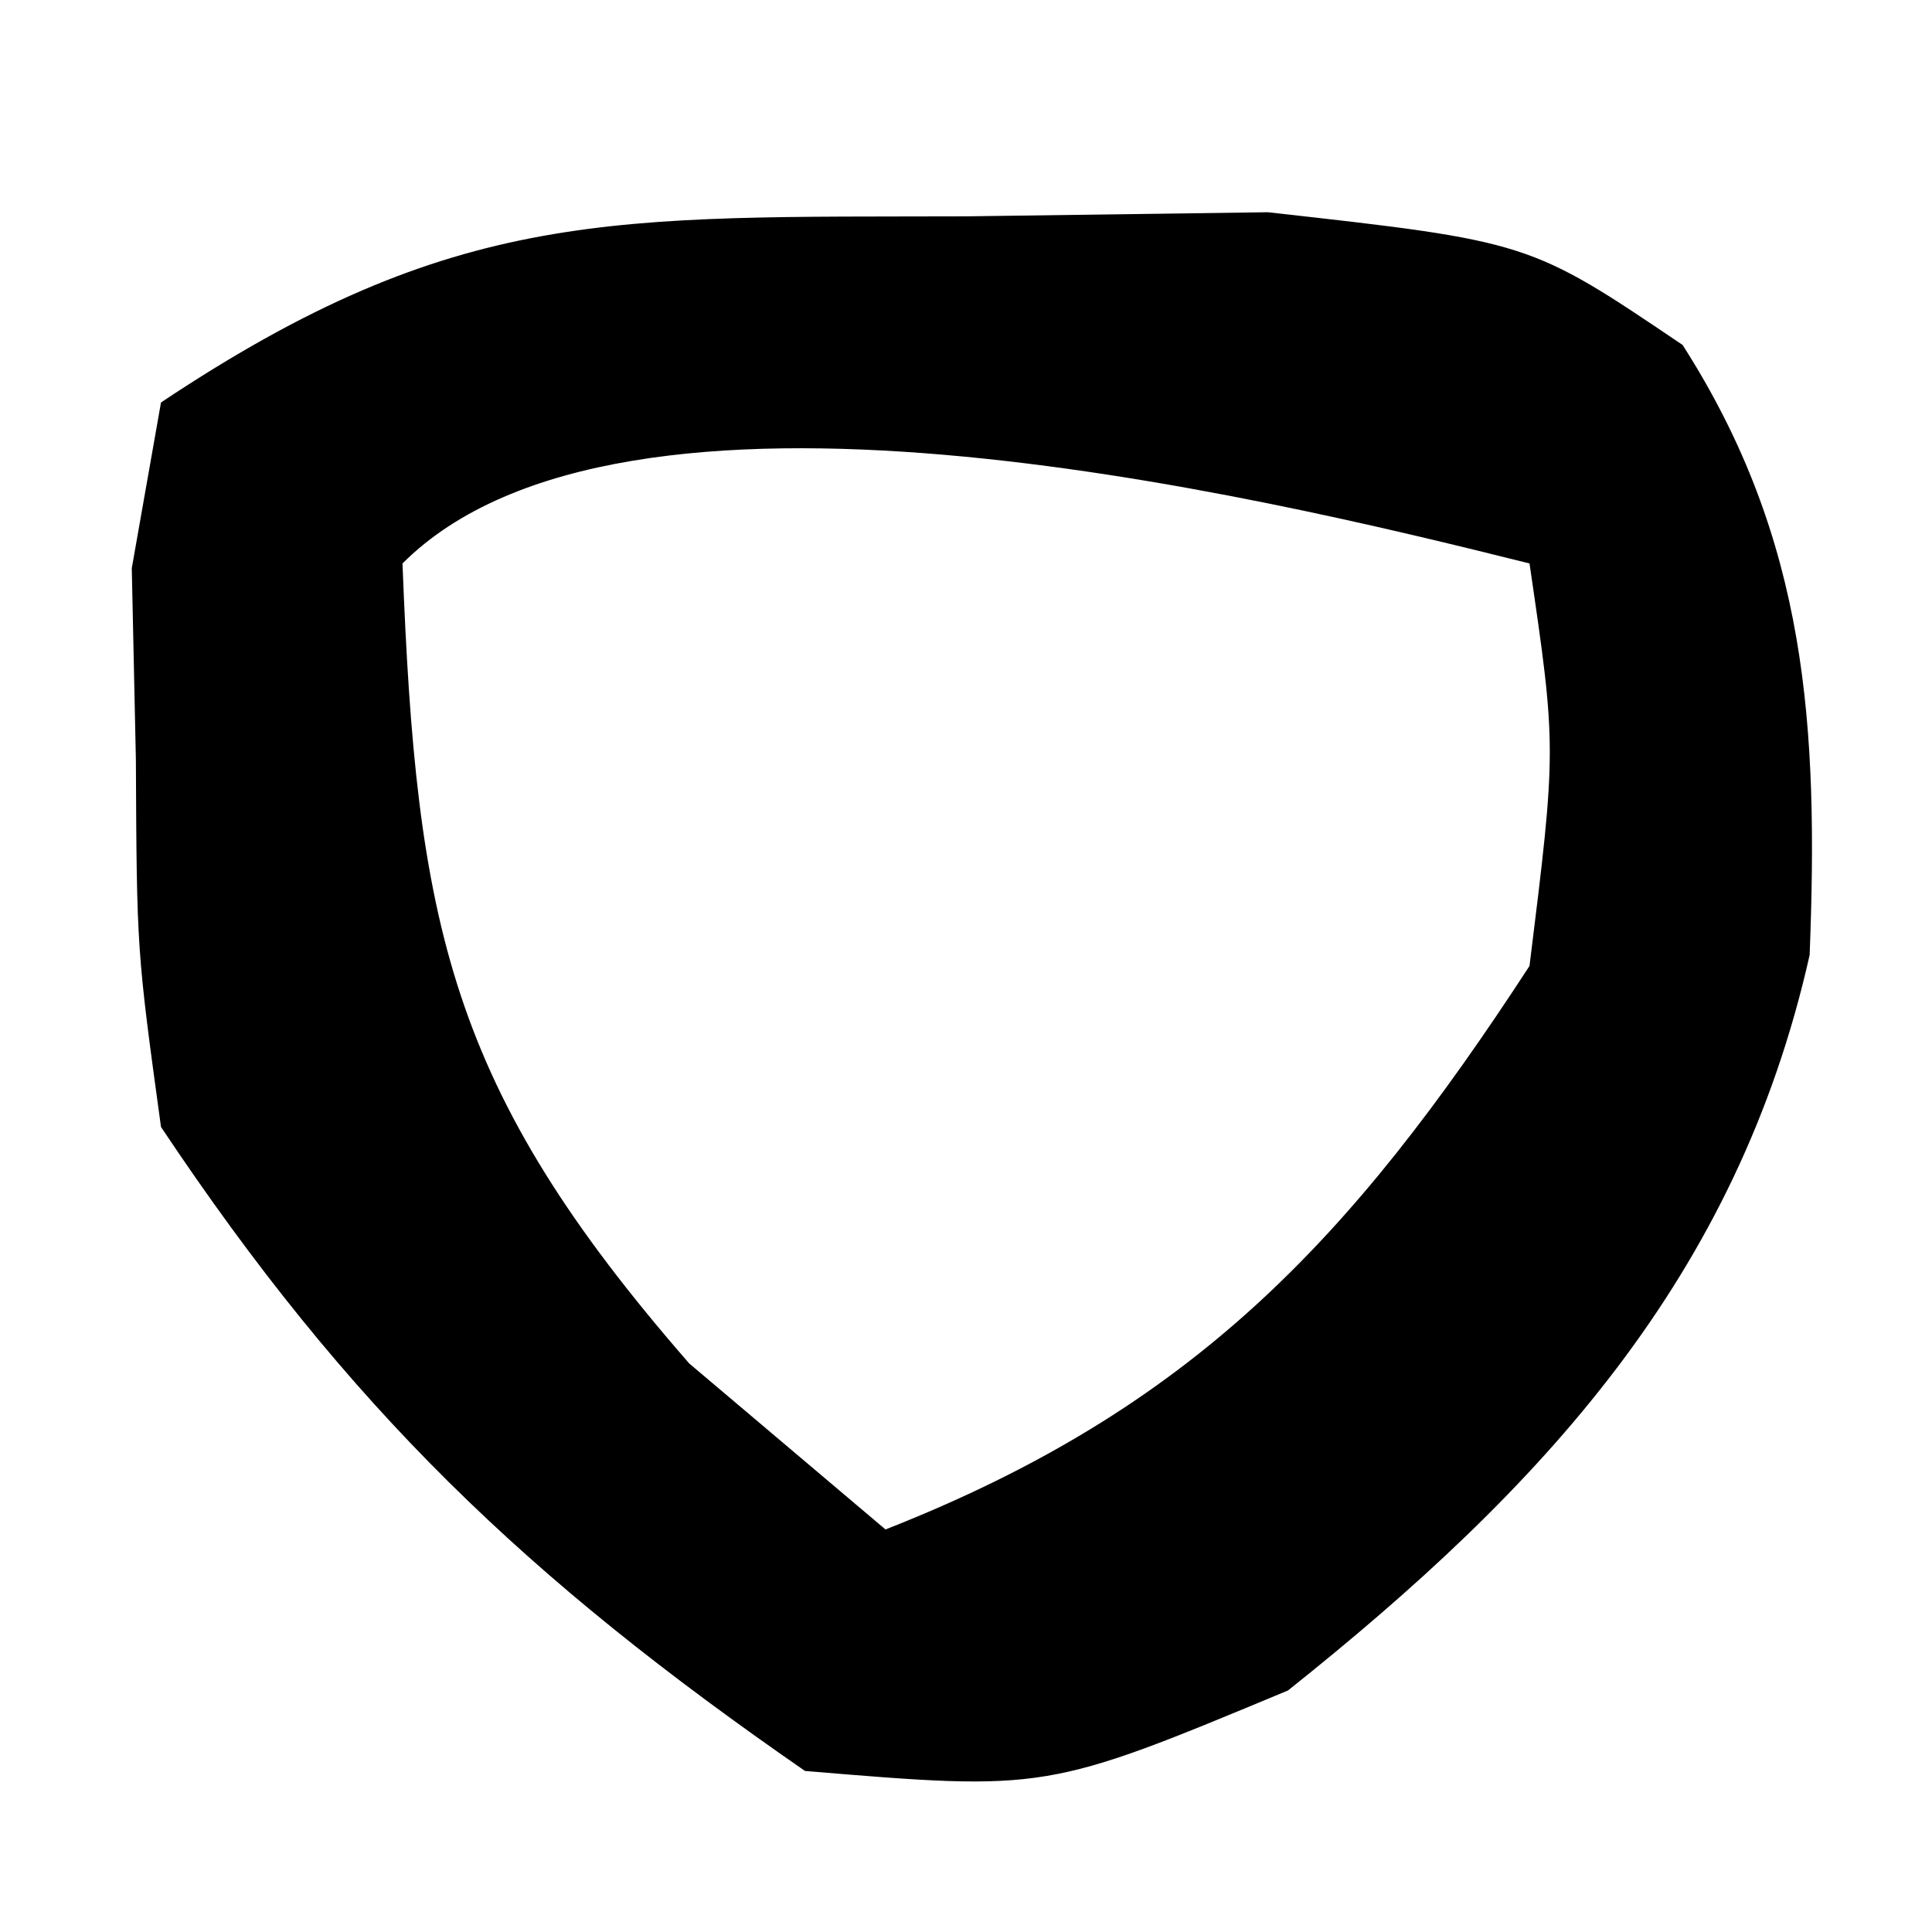
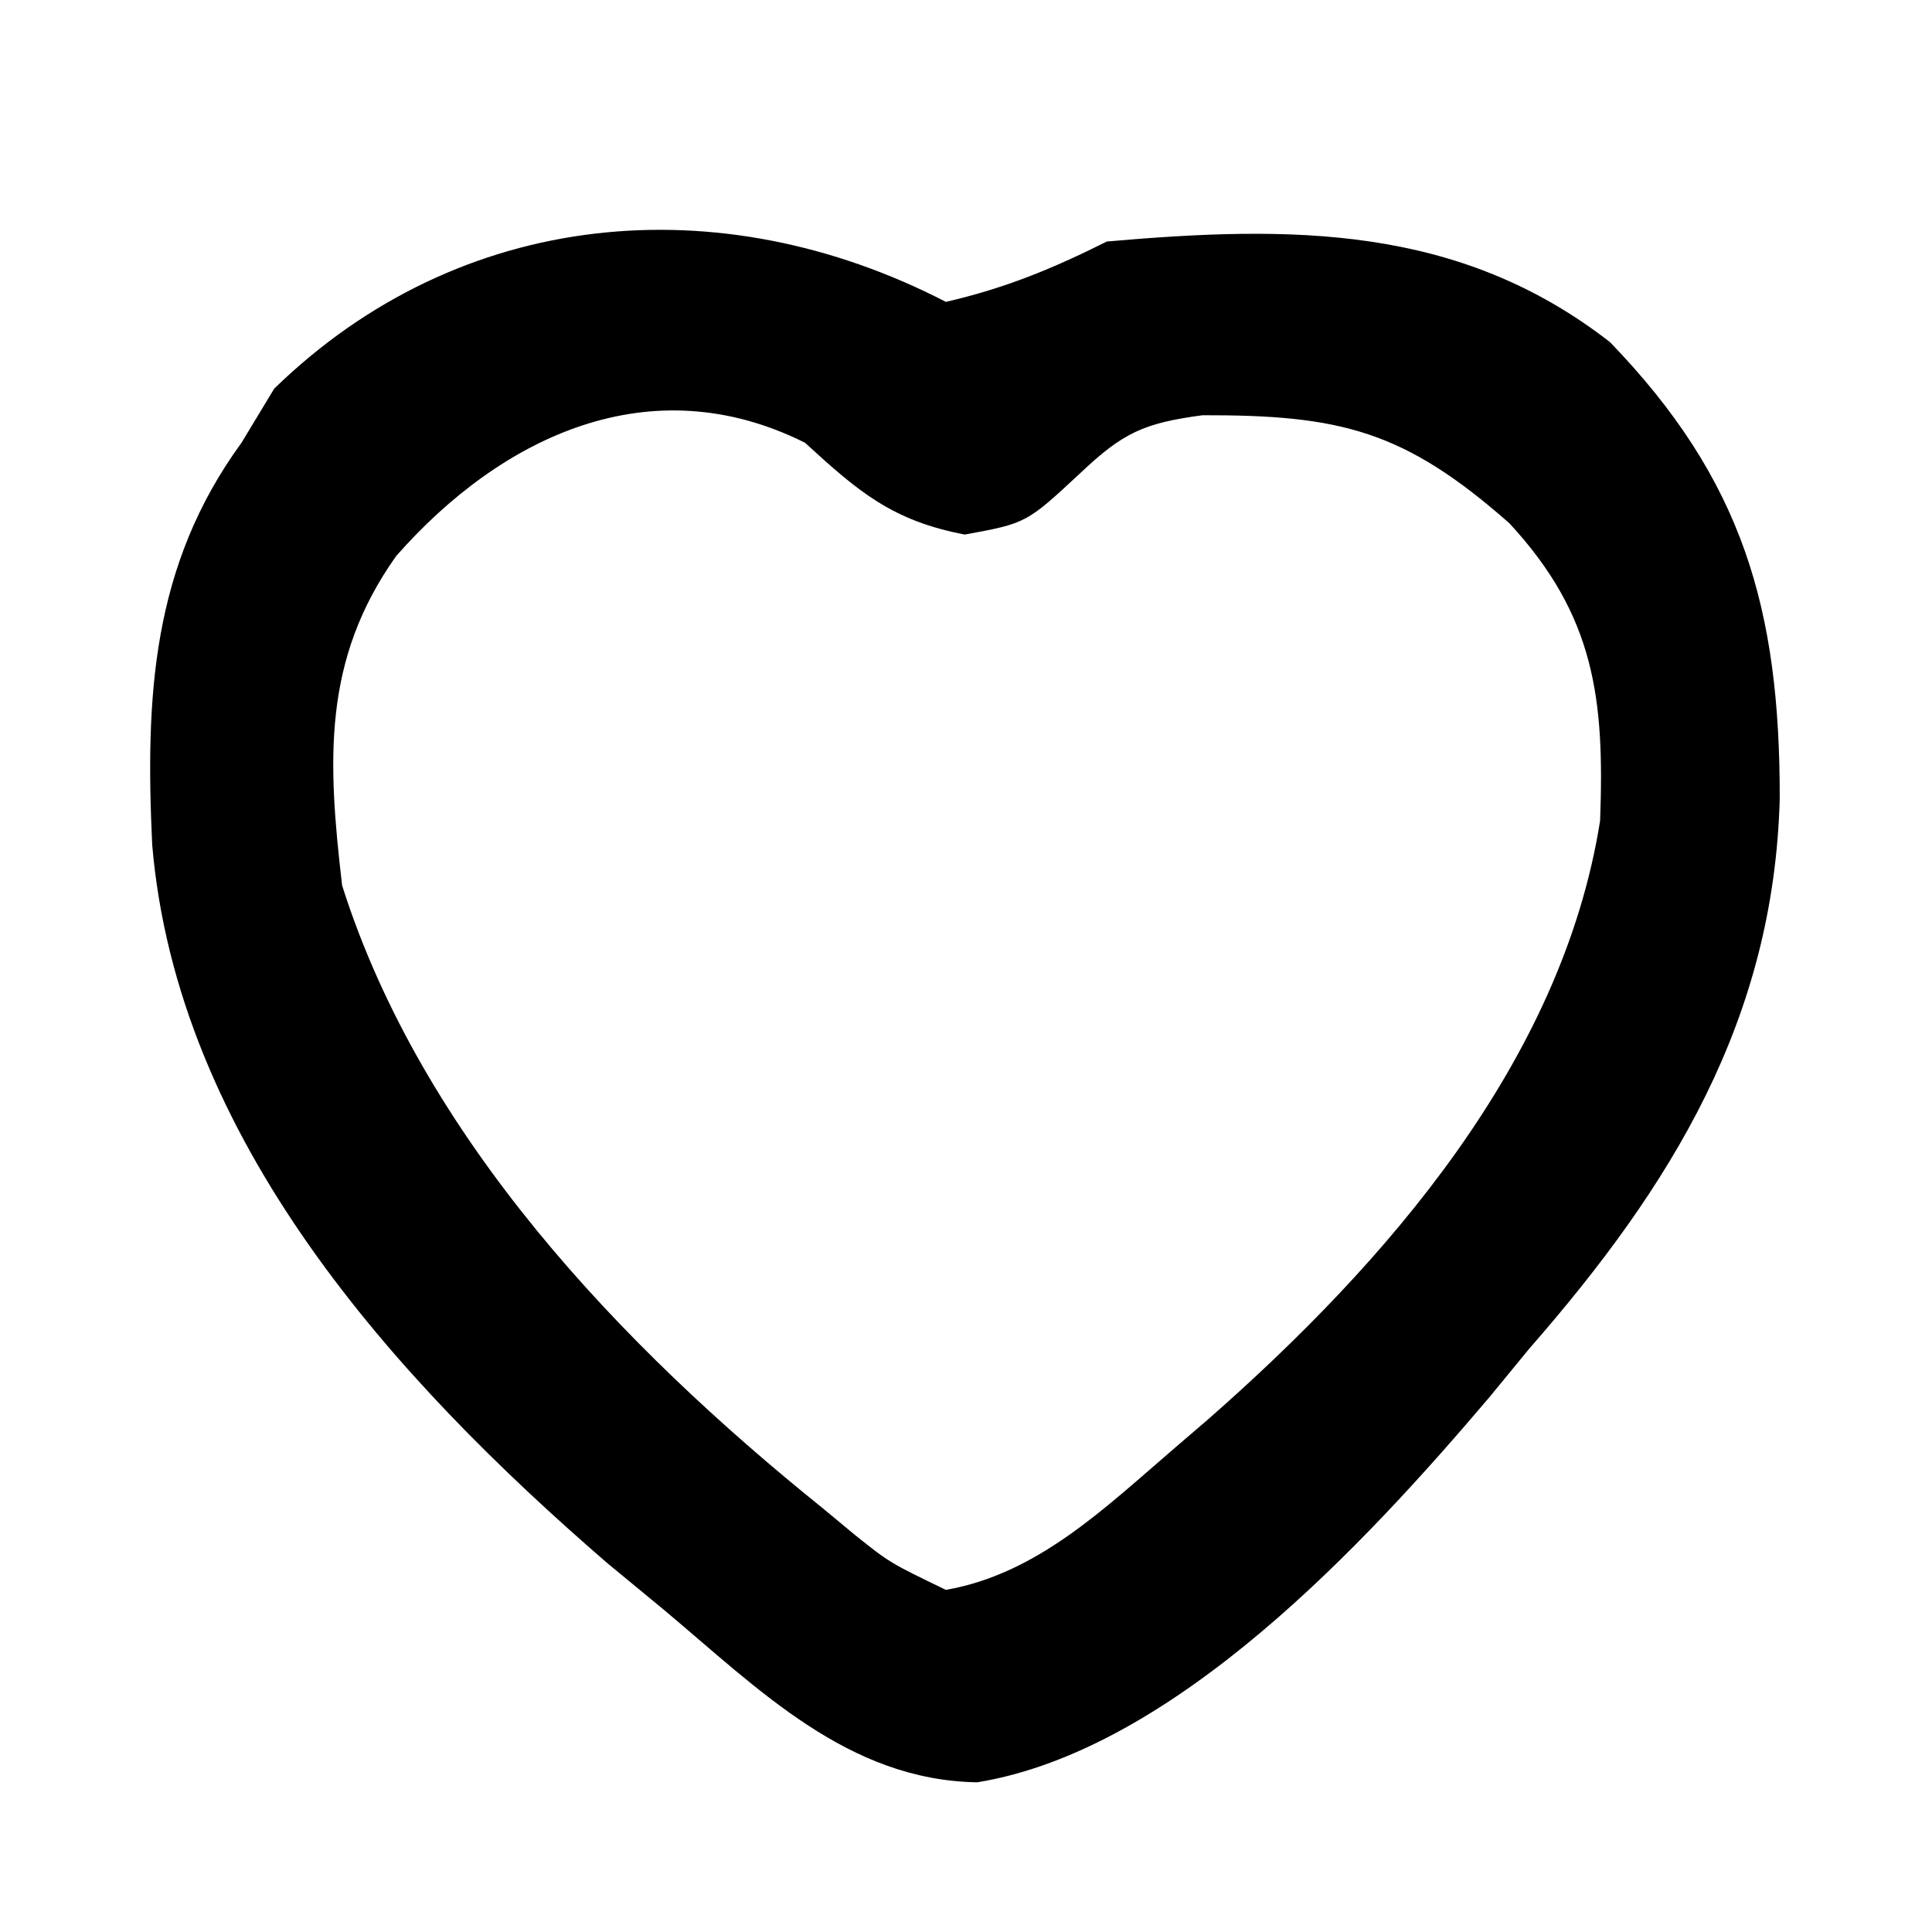
- <svg xmlns="http://www.w3.org/2000/svg" version="1.1" width="24" height="24">
-   <path d="M0 0 C1.238 -0.017 2.475 -0.034 3.75 -0.051 C7 0.312 7 0.312 8.902 1.598 C10.455 4.023 10.59 6.342 10.48 9.176 C9.579 13.187 7.157 15.797 4 18.312 C1 19.562 1 19.562 -2 19.312 C-5.458 16.919 -7.668 14.81 -10 11.312 C-10.301 9.121 -10.301 9.121 -10.312 6.75 C-10.329 5.965 -10.346 5.18 -10.363 4.371 C-10.243 3.692 -10.124 3.012 -10 2.312 C-6.332 -0.133 -4.366 0.014 0 0 Z M-7 4.312 C-6.827 8.8 -6.431 10.818 -3.438 14.25 C-2.633 14.931 -1.829 15.611 -1 16.312 C2.806 14.817 4.779 12.723 7 9.312 C7.336 6.602 7.336 6.602 7 4.312 C3.542 3.448 -4.265 1.577 -7 4.312 Z " fill="#000000" transform="translate(12,2.6875)" />
+ <svg xmlns="http://www.w3.org/2000/svg" version="1.1" width="96" height="96">
+   <path d="M0 0 C2.964 -0.684 5.297 -1.649 8 -3 C17.135 -3.799 25.469 -3.856 33 2 C39.602 8.836 41.45 15.261 41.434 24.698 C41.134 35.673 36.067 43.917 29 52 C28.343 52.801 27.685 53.601 27.008 54.426 C20.851 61.677 11.353 71.96 1.562 73.562 C-4.878 73.458 -9.288 68.947 -14 65 C-15.402 63.844 -15.402 63.844 -16.832 62.664 C-27.472 53.467 -38.198 41.594 -39.438 26.969 C-39.781 19.626 -39.46 13.113 -35 7 C-34.464 6.113 -33.928 5.226 -33.375 4.312 C-24.149 -4.671 -11.238 -5.81 0 0 Z M-27.312 12.625 C-30.986 17.796 -30.722 22.81 -30 29 C-26.034 41.499 -16.153 51.868 -6.125 59.938 C-5.59 60.381 -5.055 60.825 -4.504 61.282 C-2.794 62.649 -2.794 62.649 0 64 C4.548 63.207 7.883 59.944 11.312 57 C11.884 56.509 12.456 56.019 13.045 55.513 C21.868 47.767 30.621 37.741 32.508 25.781 C32.732 19.736 32.255 15.6 28 11 C22.775 6.397 19.622 5.615 12.754 5.633 C9.822 6.024 8.797 6.508 6.688 8.5 C4 11 4 11 0.938 11.562 C-2.658 10.874 -4.329 9.448 -7 7 C-14.694 3.153 -22.086 6.692 -27.312 12.625 Z " fill="#000000" transform="translate(47,15)" />
</svg>
